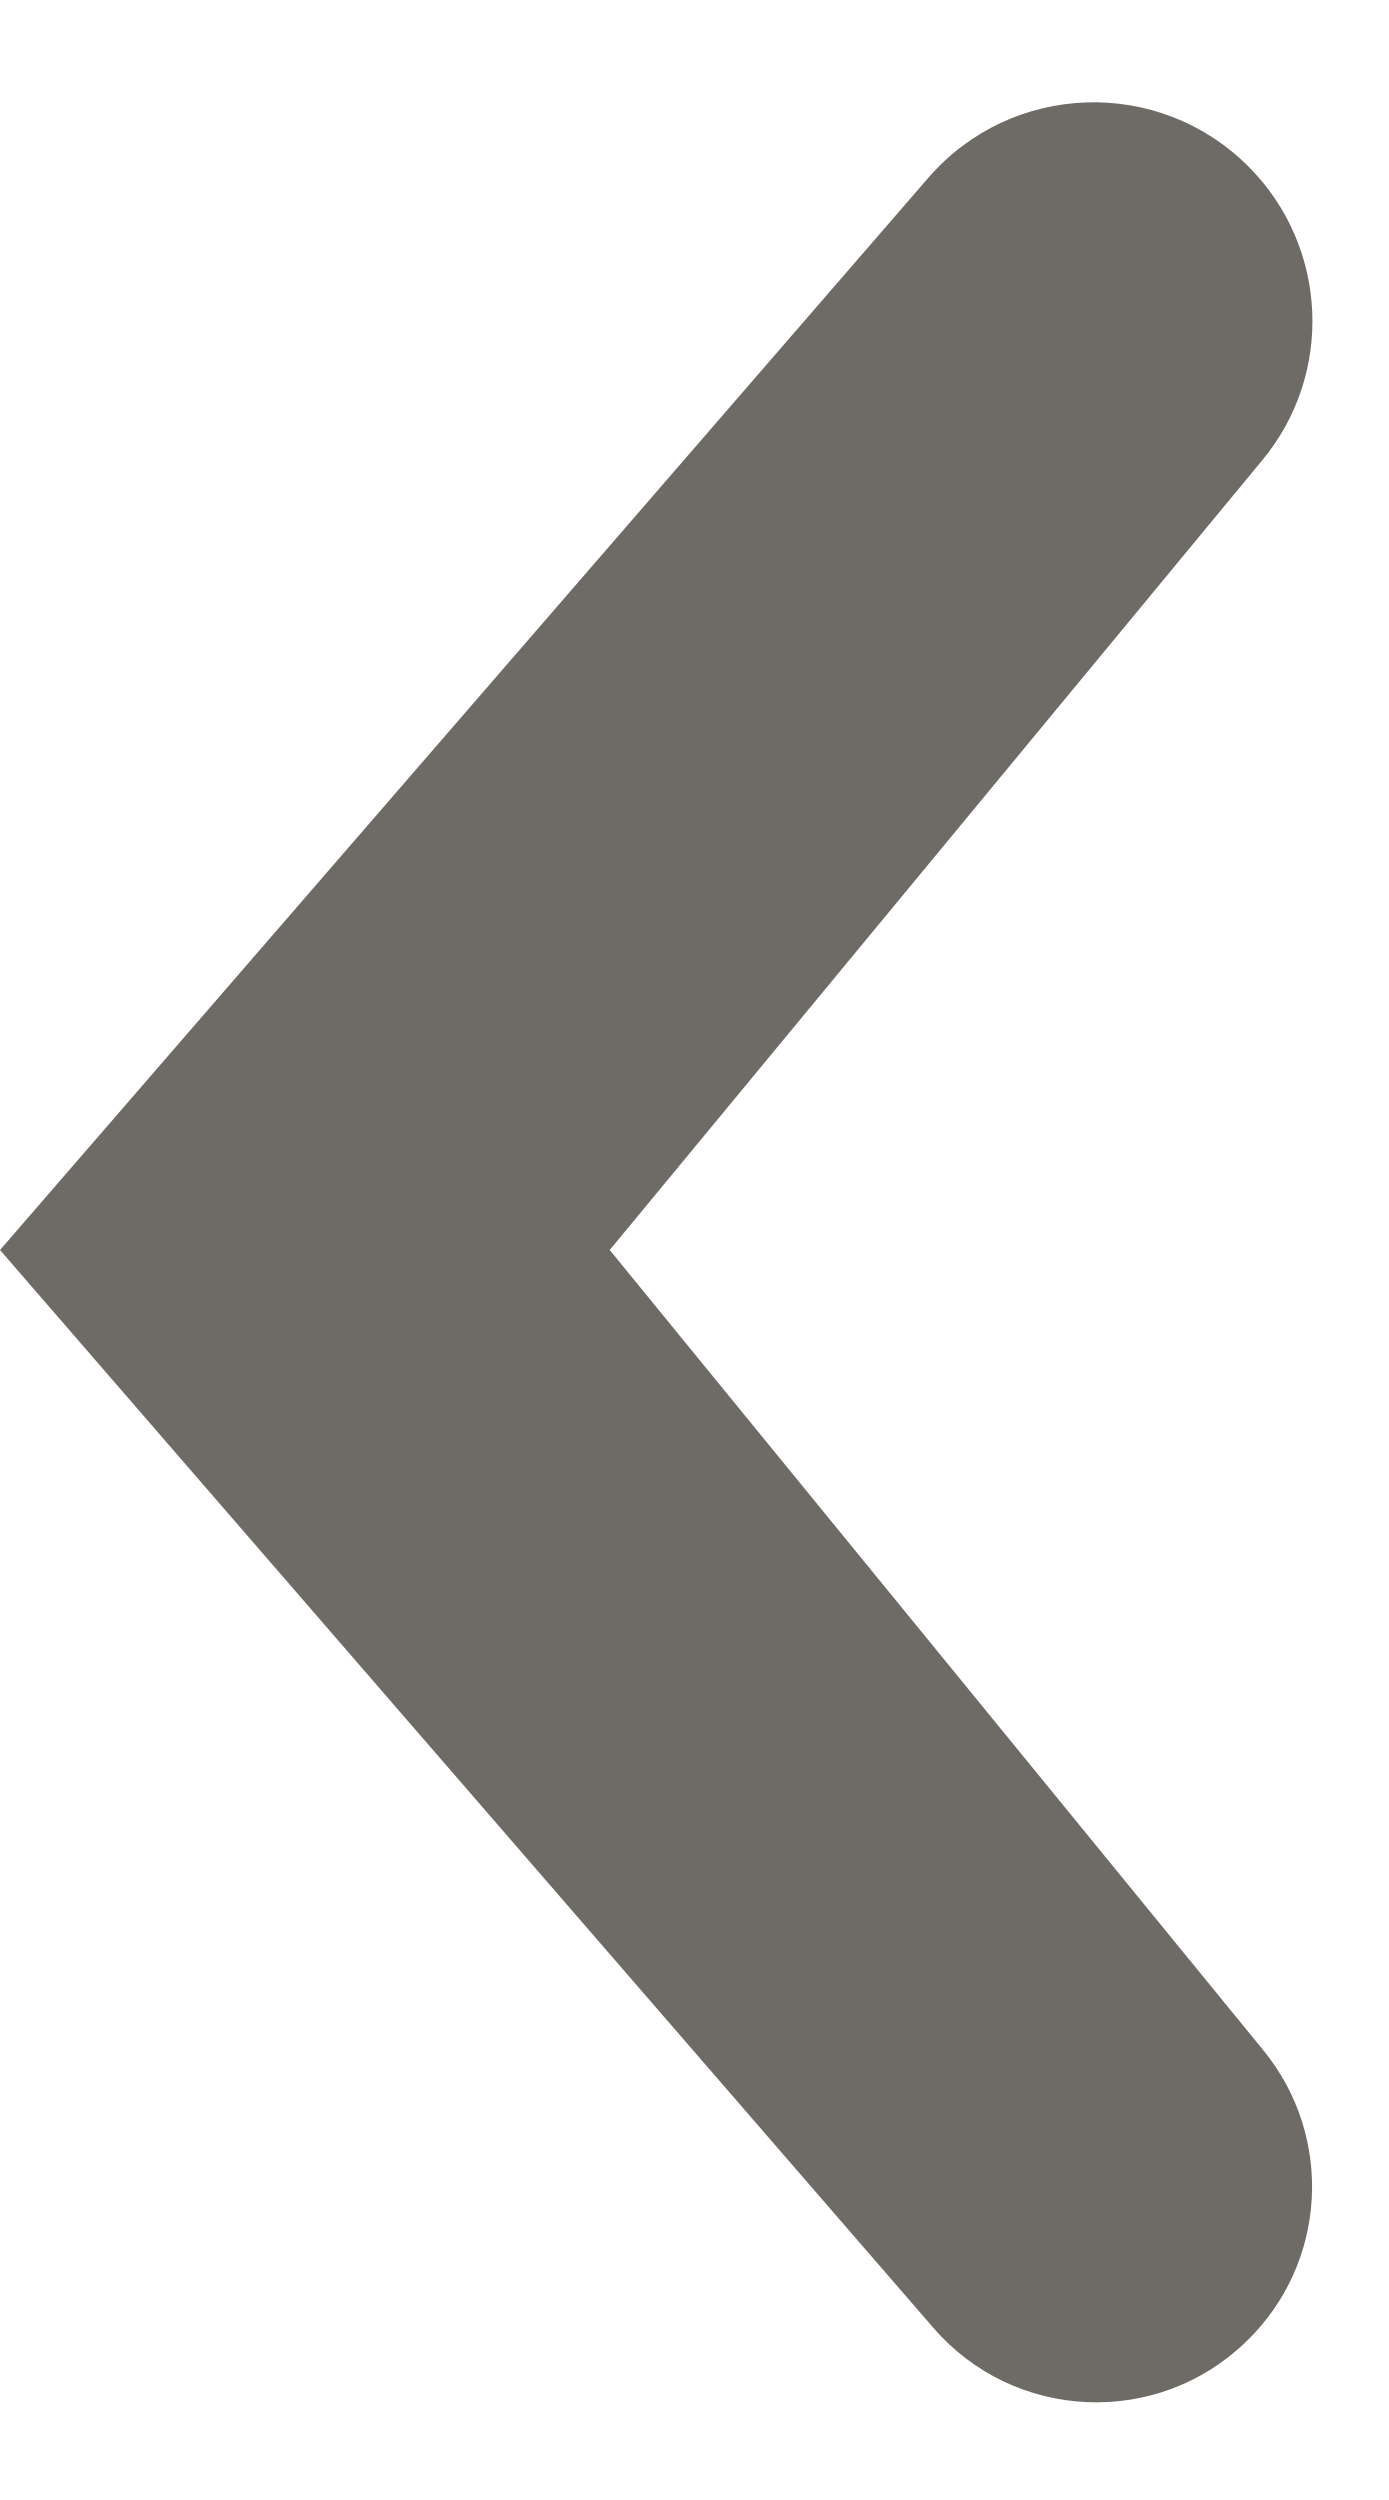
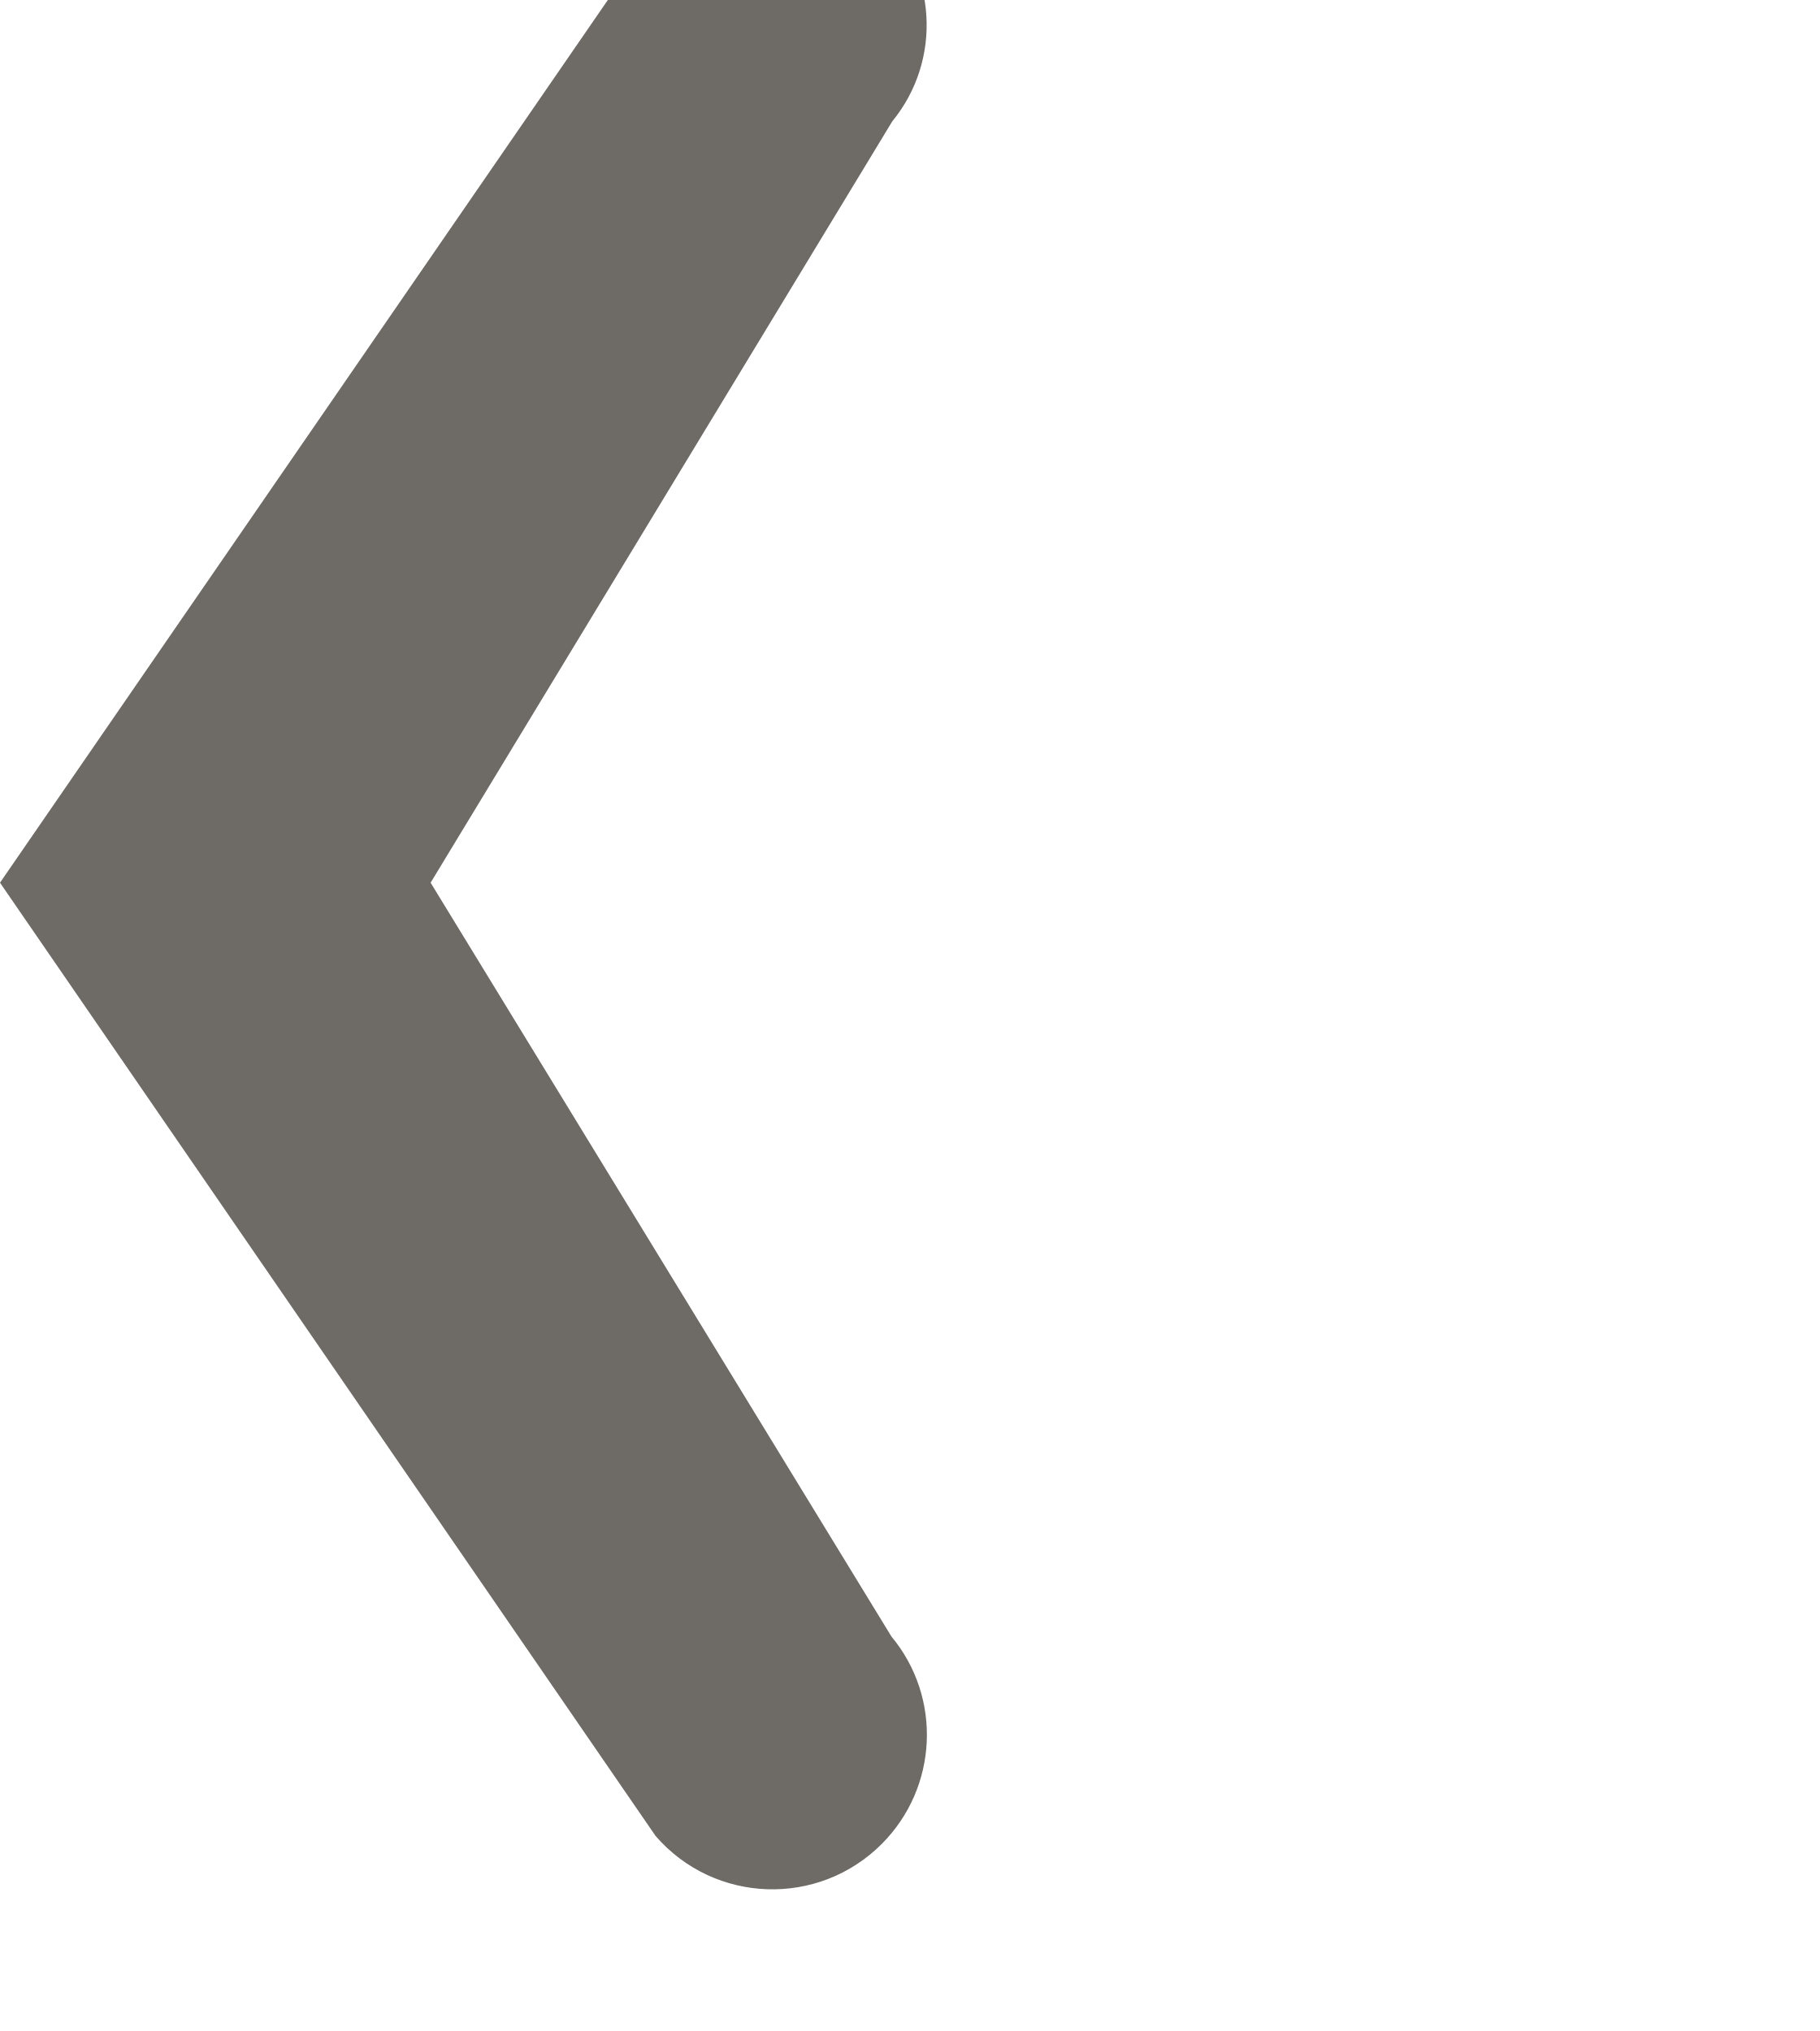
- <svg xmlns="http://www.w3.org/2000/svg" width="5" height="9" viewBox="0 0 5 9" fill="none">
-   <path d="M3.342 0.64C3.642 0.294 4.172 0.276 4.495 0.6C4.781 0.887 4.803 1.345 4.544 1.657L2.195 4.5L4.548 7.381C4.804 7.694 4.777 8.15 4.486 8.43C4.166 8.74 3.651 8.717 3.36 8.38L-1.96701e-07 4.5L3.342 0.64Z" fill="#6E6A65" />
+ <svg xmlns="http://www.w3.org/2000/svg" width="9.274" height="10.354" viewBox="0 0 9.274 10.354" fill="none">
+   <path d="M3.342 9.36C3.642 9.706 4.172 9.724 4.495 9.4C4.781 9.113 4.803 8.655 4.544 8.343L2.195 4.5L4.548 0.619C4.804 0.306 4.777 -0.15 4.486 -0.43C4.166 -0.74 3.651 -0.717 3.36 -0.38L-1.96701e-07 4.5L3.342 9.36Z" fill="#6E6A65" />
</svg>
